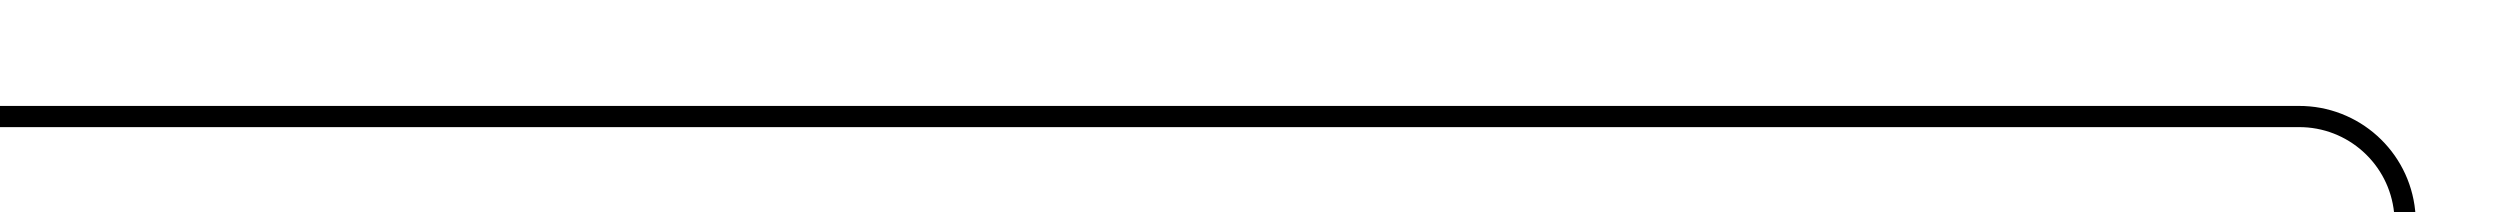
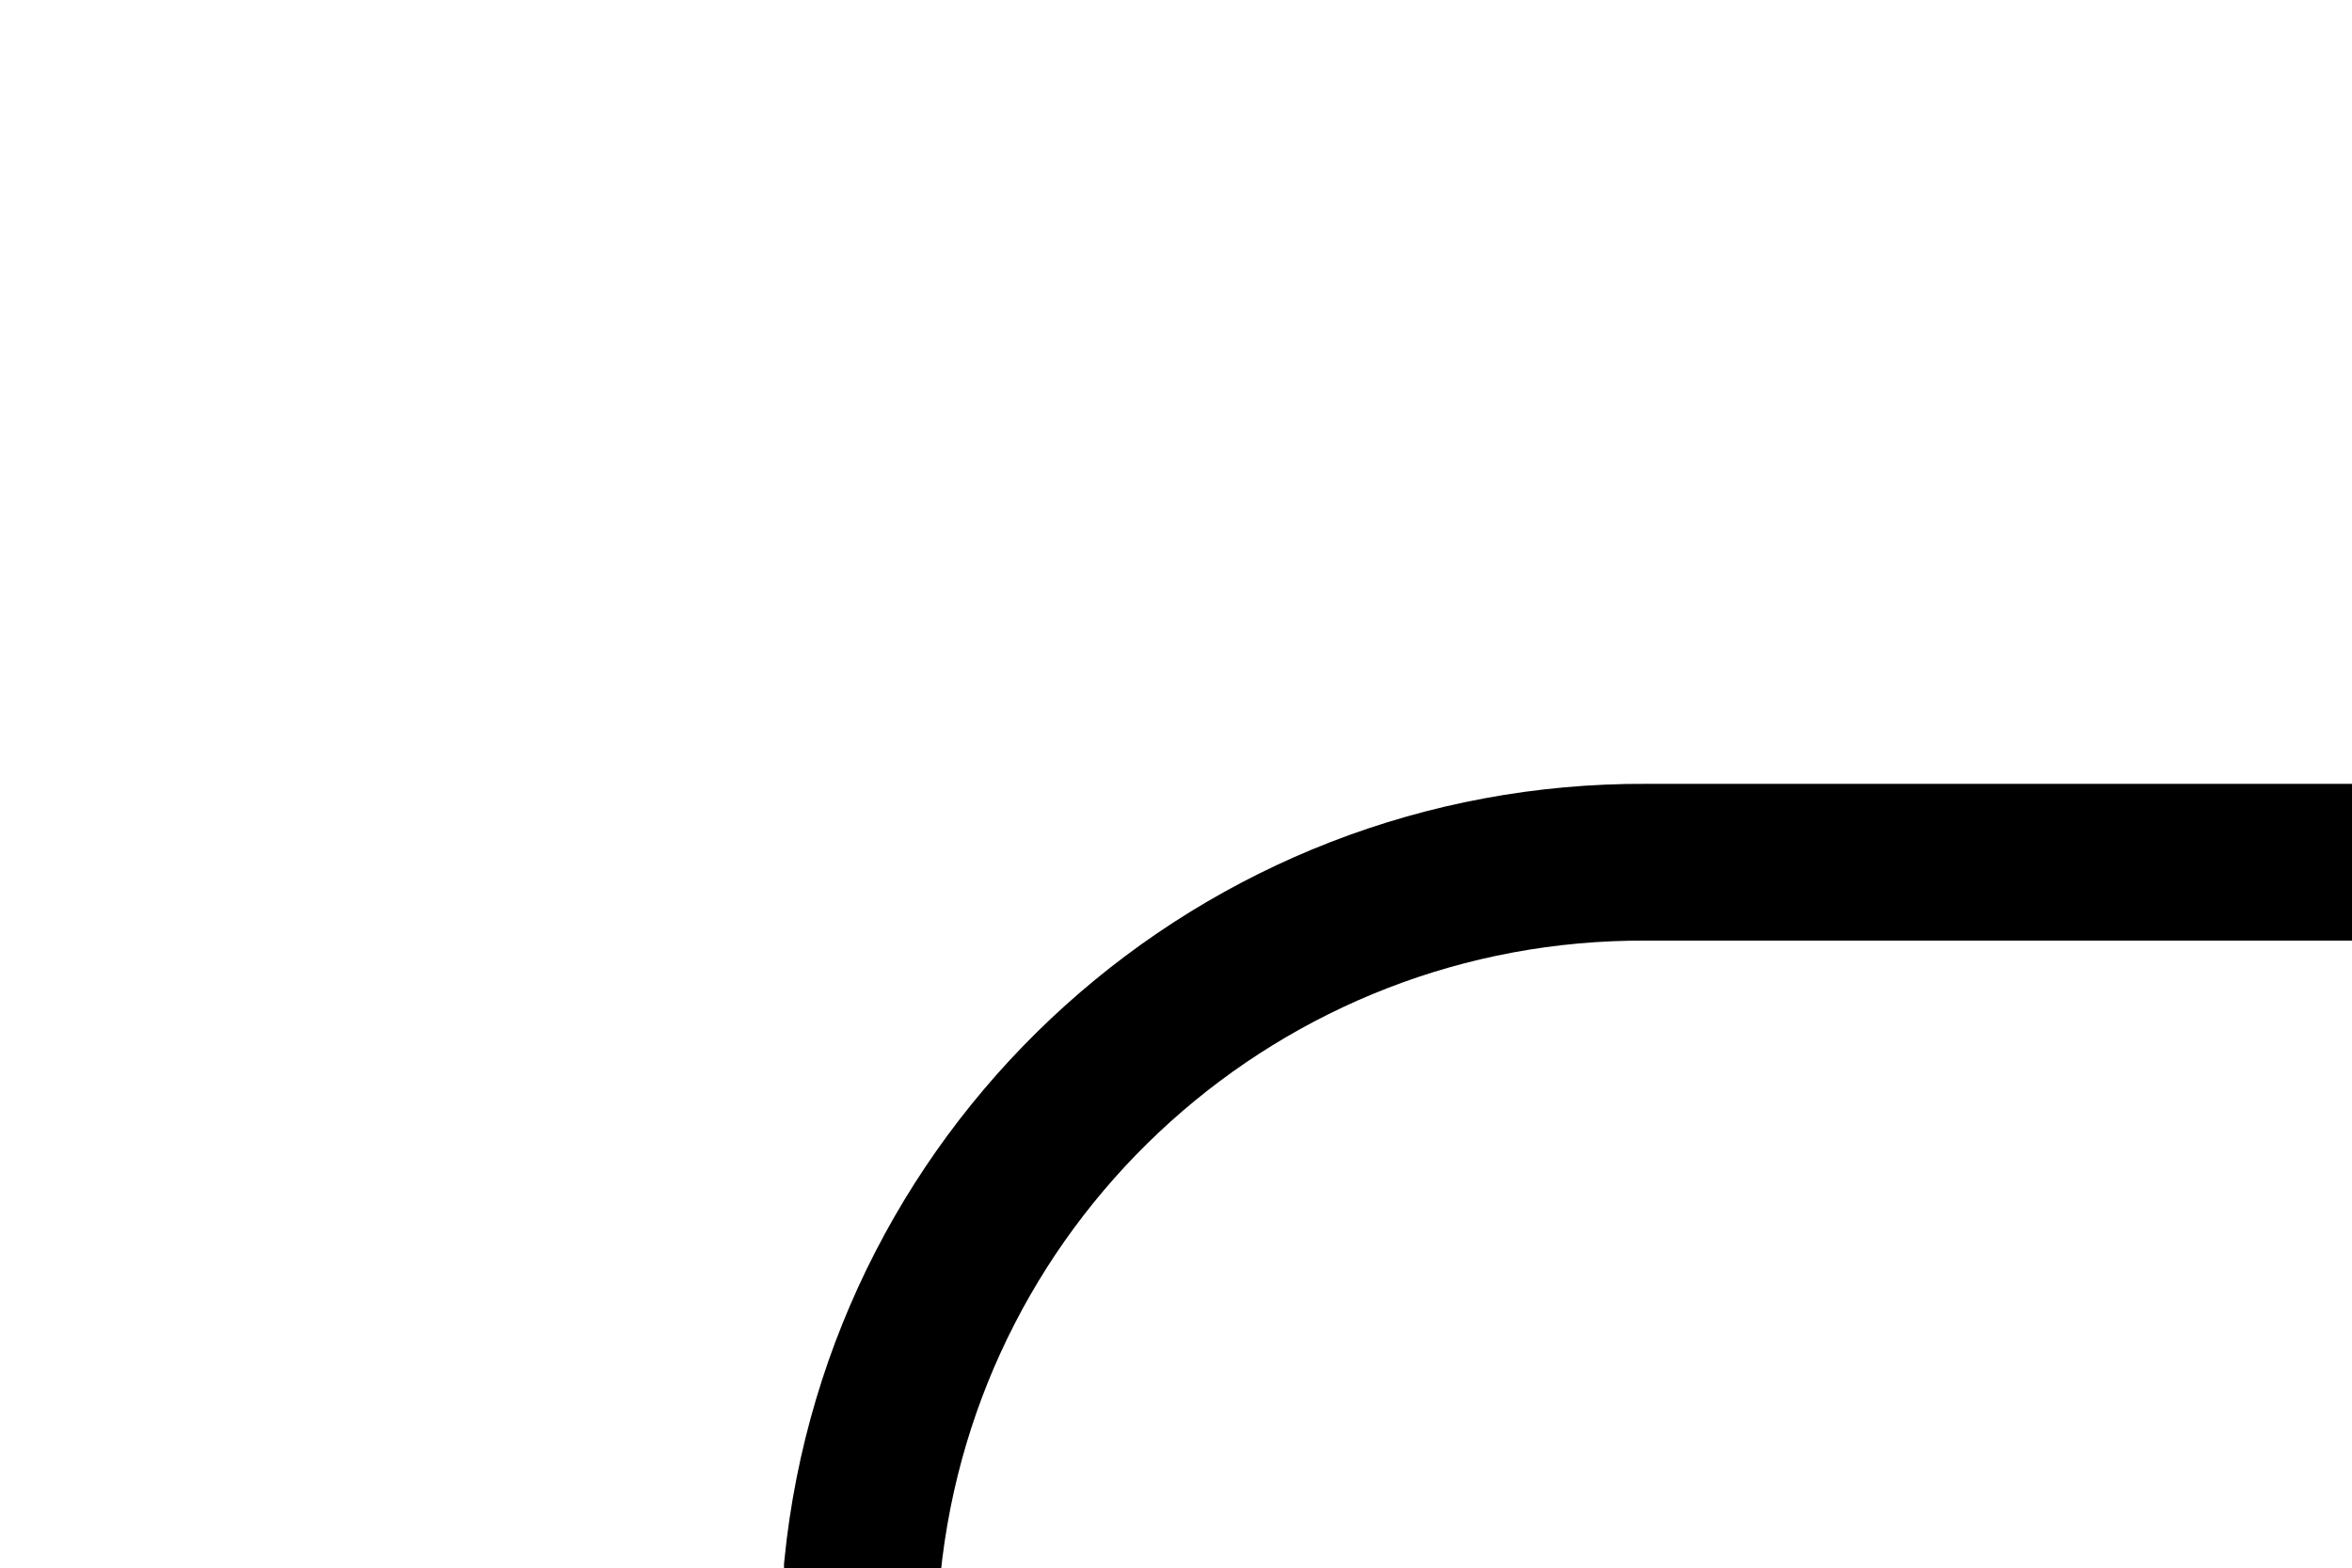
- <svg xmlns="http://www.w3.org/2000/svg" version="1.1" width="118px" height="10px" preserveAspectRatio="xMinYMid meet" viewBox="1664 697  118 8">
-   <path d="M 1857 781.5  L 1782 781.5  A 5 5 0 0 1 1777.5 776.5 L 1777.5 706  A 5 5 0 0 0 1772.5 701.5 L 1664 701.5  " stroke-width="1" stroke="#000000" fill="none" />
-   <path d="M 1855 778.5  A 3 3 0 0 0 1852 781.5 A 3 3 0 0 0 1855 784.5 A 3 3 0 0 0 1858 781.5 A 3 3 0 0 0 1855 778.5 Z " fill-rule="nonzero" fill="#000000" stroke="none" />
+ <svg xmlns="http://www.w3.org/2000/svg" version="1.1" width="15px" height="10px" preserveAspectRatio="xMinYMid meet" viewBox="467 132  15 8">
+   <path d="M 114 237.5  L 467 237.5  A 5 5 0 0 0 472.5 232.5 L 472.5 141  A 5 5 0 0 1 477.5 136.5 L 482 136.5  " stroke-width="1" stroke="#000000" fill="none" />
+   <path d="M 116 234.5  A 3 3 0 0 0 113 237.5 A 3 3 0 0 0 116 240.5 A 3 3 0 0 0 119 237.5 A 3 3 0 0 0 116 234.5 Z " fill-rule="nonzero" fill="#000000" stroke="none" />
</svg>
